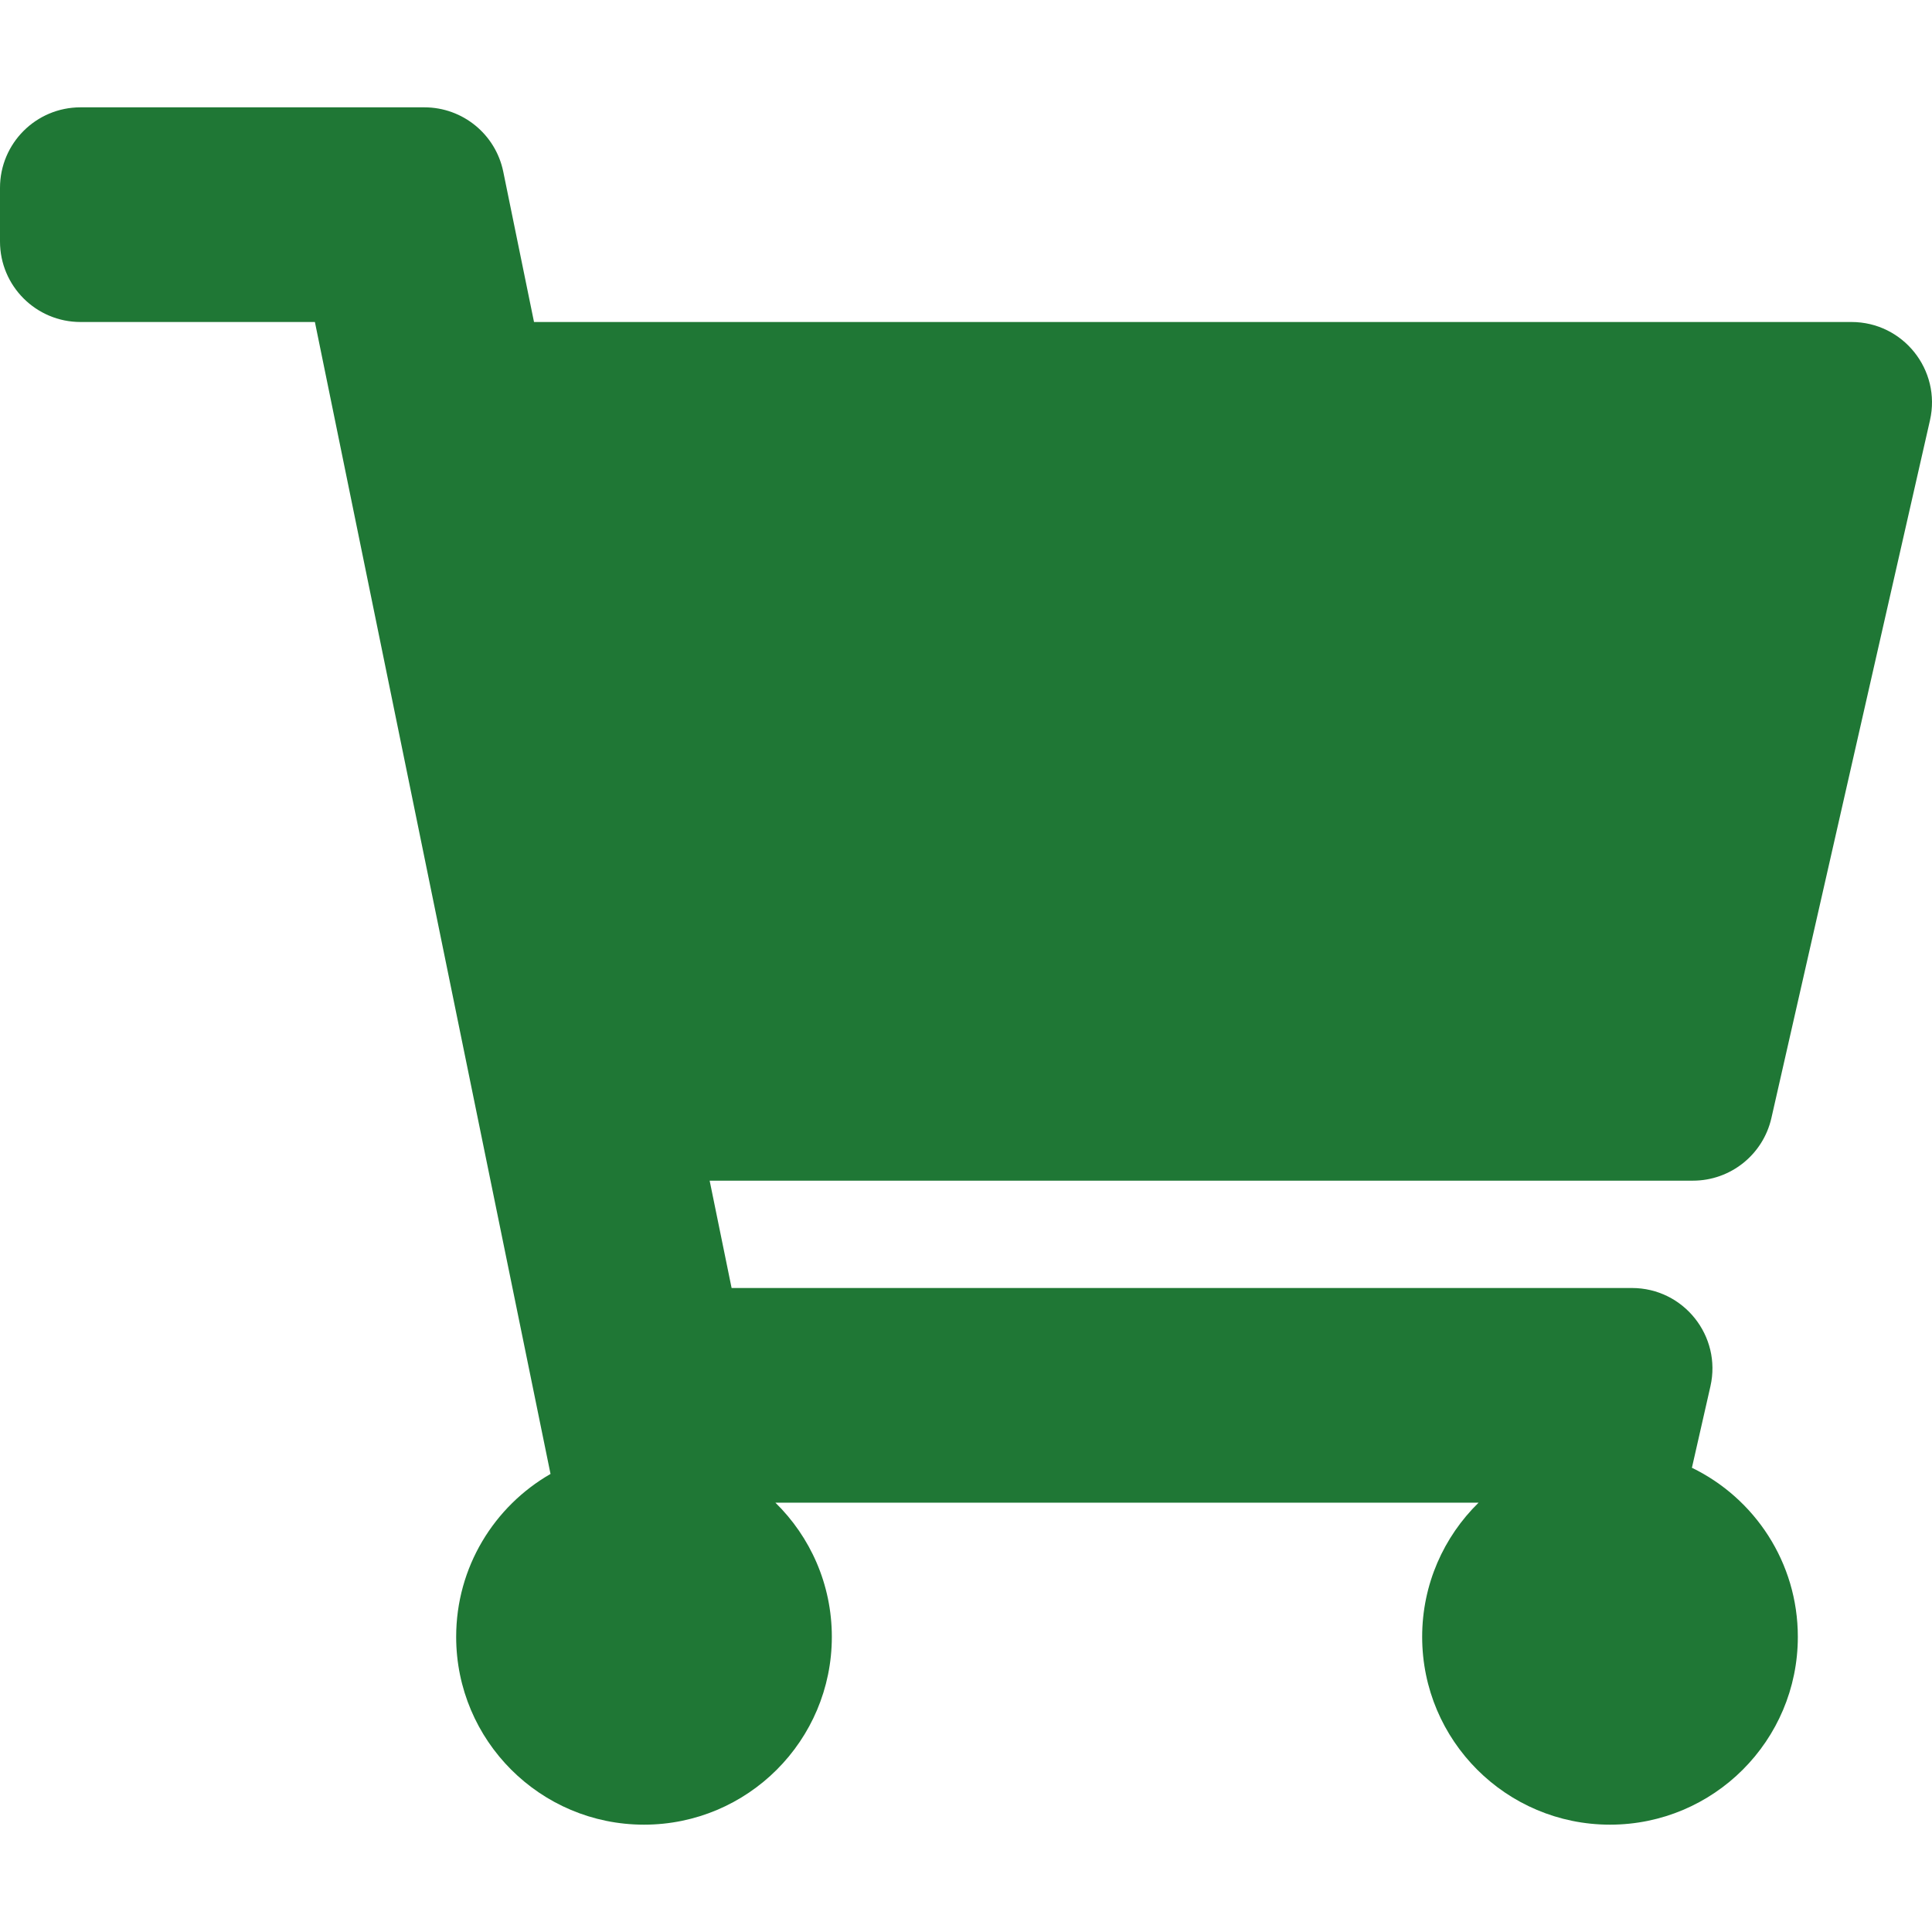
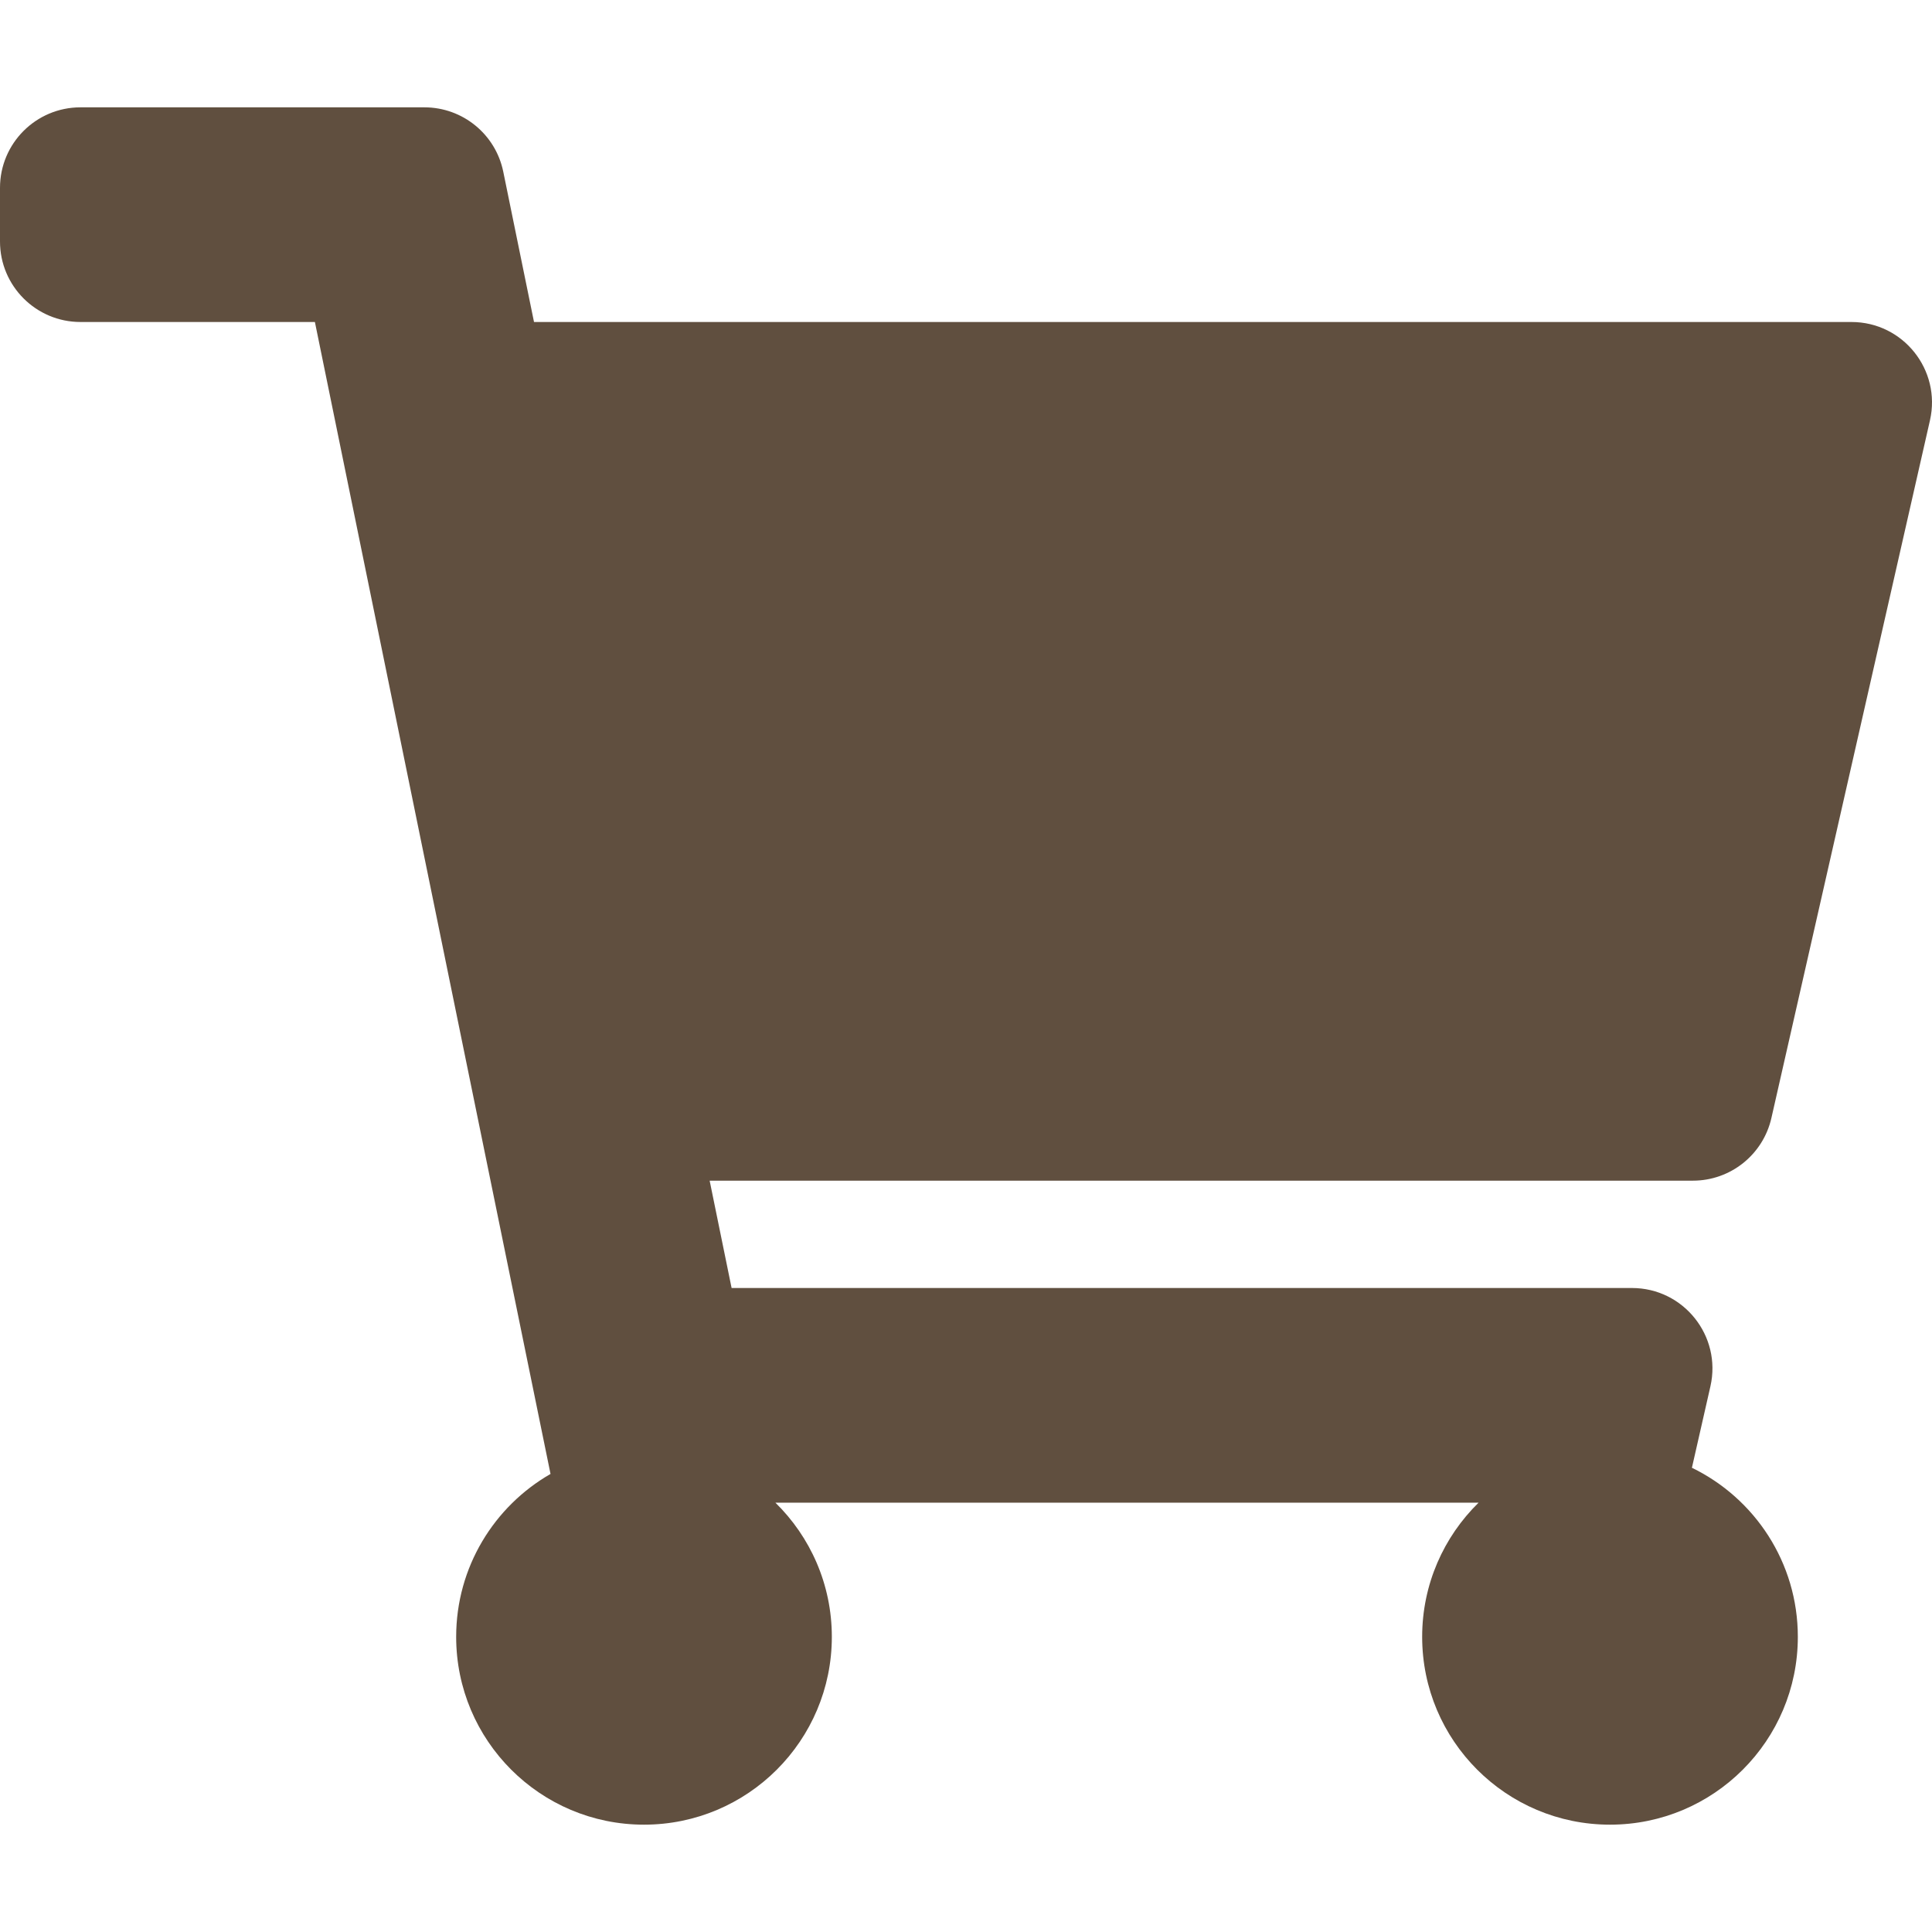
<svg xmlns="http://www.w3.org/2000/svg" class="basket" height="32" width="32" viewBox="0 0 576 512">
-   <path d="M528.12 301.319l47.273-208C578.806 78.301 567.391 64 551.99 64H159.208l-9.166-44.81C147.758 8.021 137.93 0 126.529 0H24C10.745 0 0 10.745 0 24v16c0 13.255 10.745 24 24 24h69.883l70.248 343.435C147.325 417.1 136 435.222 136 456c0 30.928 25.072 56 56 56s56-25.072 56-56c0-15.674-6.447-29.835-16.824-40h209.647C430.447 426.165 424 440.326 424 456c0 30.928 25.072 56 56 56s56-25.072 56-56c0-22.172-12.888-41.332-31.579-50.405l5.517-24.276c3.413-15.018-8.002-29.319-23.403-29.319H218.117l-6.545-32h293.145c11.206 0 20.92-7.754 23.403-18.681z" fill="#1F7735"> </path>
+   <path d="M528.12 301.319l47.273-208C578.806 78.301 567.391 64 551.99 64H159.208l-9.166-44.81C147.758 8.021 137.93 0 126.529 0H24C10.745 0 0 10.745 0 24v16c0 13.255 10.745 24 24 24h69.883l70.248 343.435C147.325 417.1 136 435.222 136 456c0 30.928 25.072 56 56 56s56-25.072 56-56c0-15.674-6.447-29.835-16.824-40h209.647C430.447 426.165 424 440.326 424 456c0 30.928 25.072 56 56 56s56-25.072 56-56c0-22.172-12.888-41.332-31.579-50.405l5.517-24.276c3.413-15.018-8.002-29.319-23.403-29.319H218.117l-6.545-32h293.145c11.206 0 20.92-7.754 23.403-18.681z" fill="#604f3f"> </path>
</svg>
